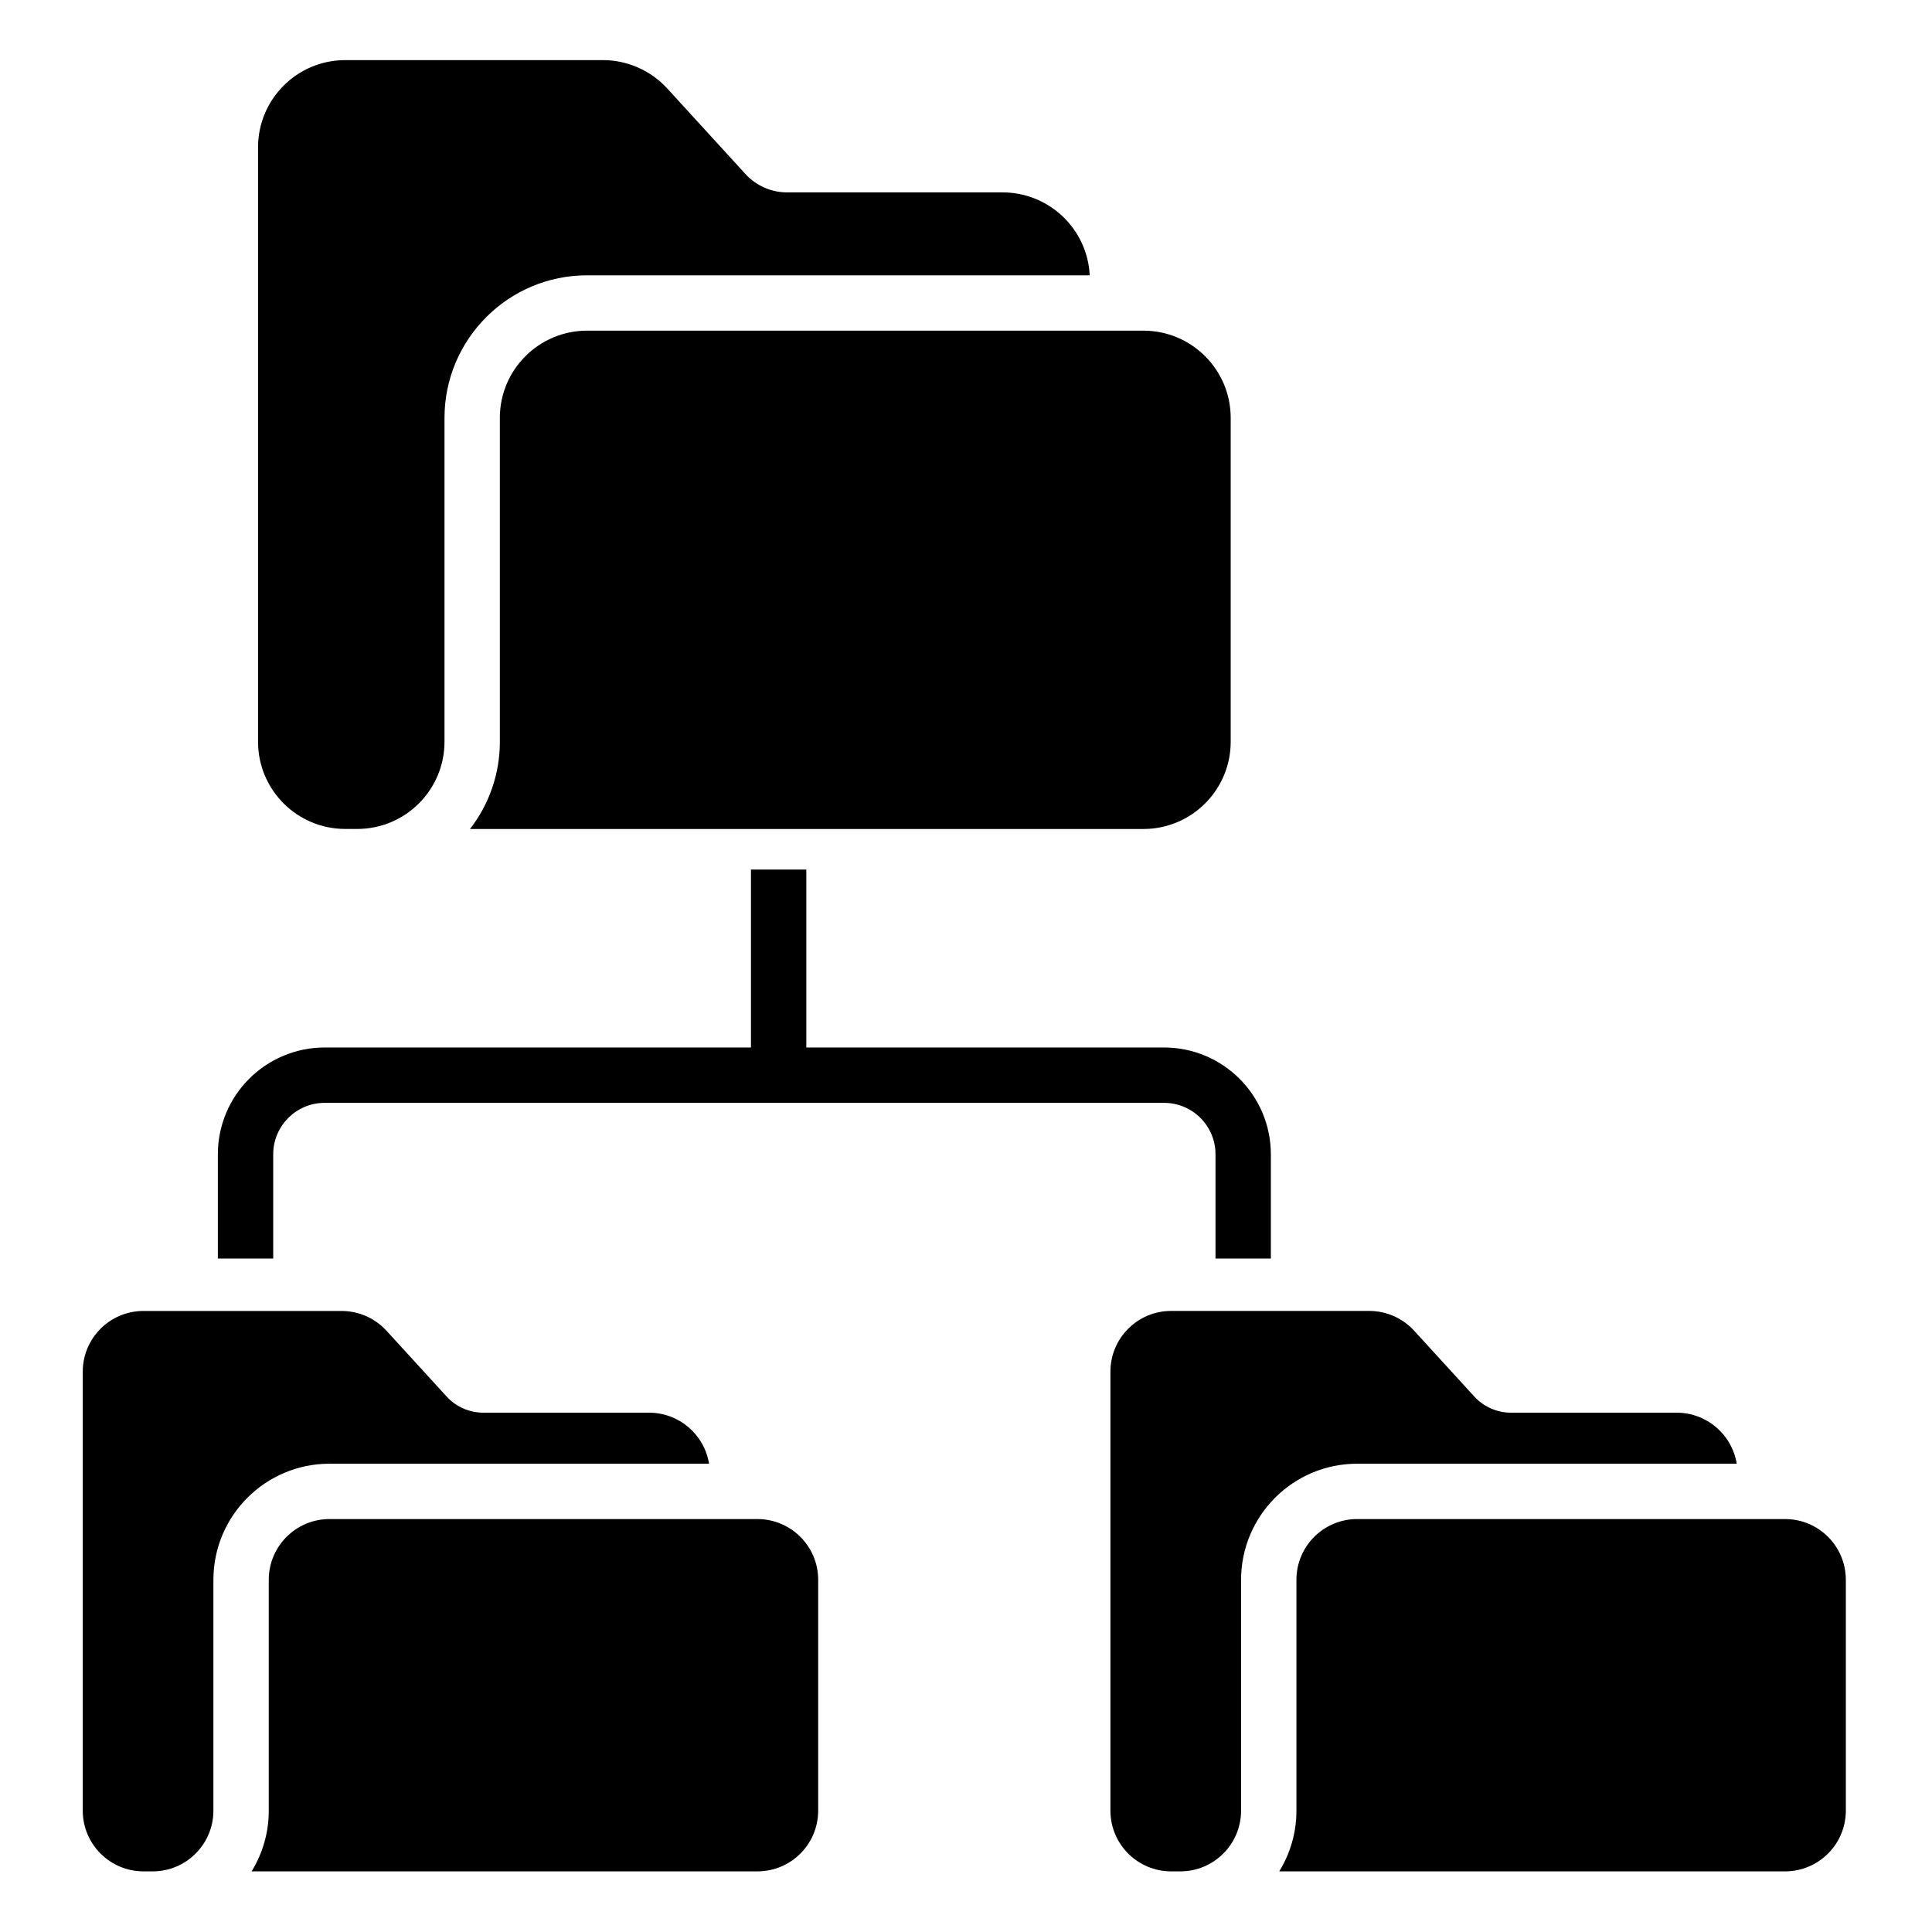
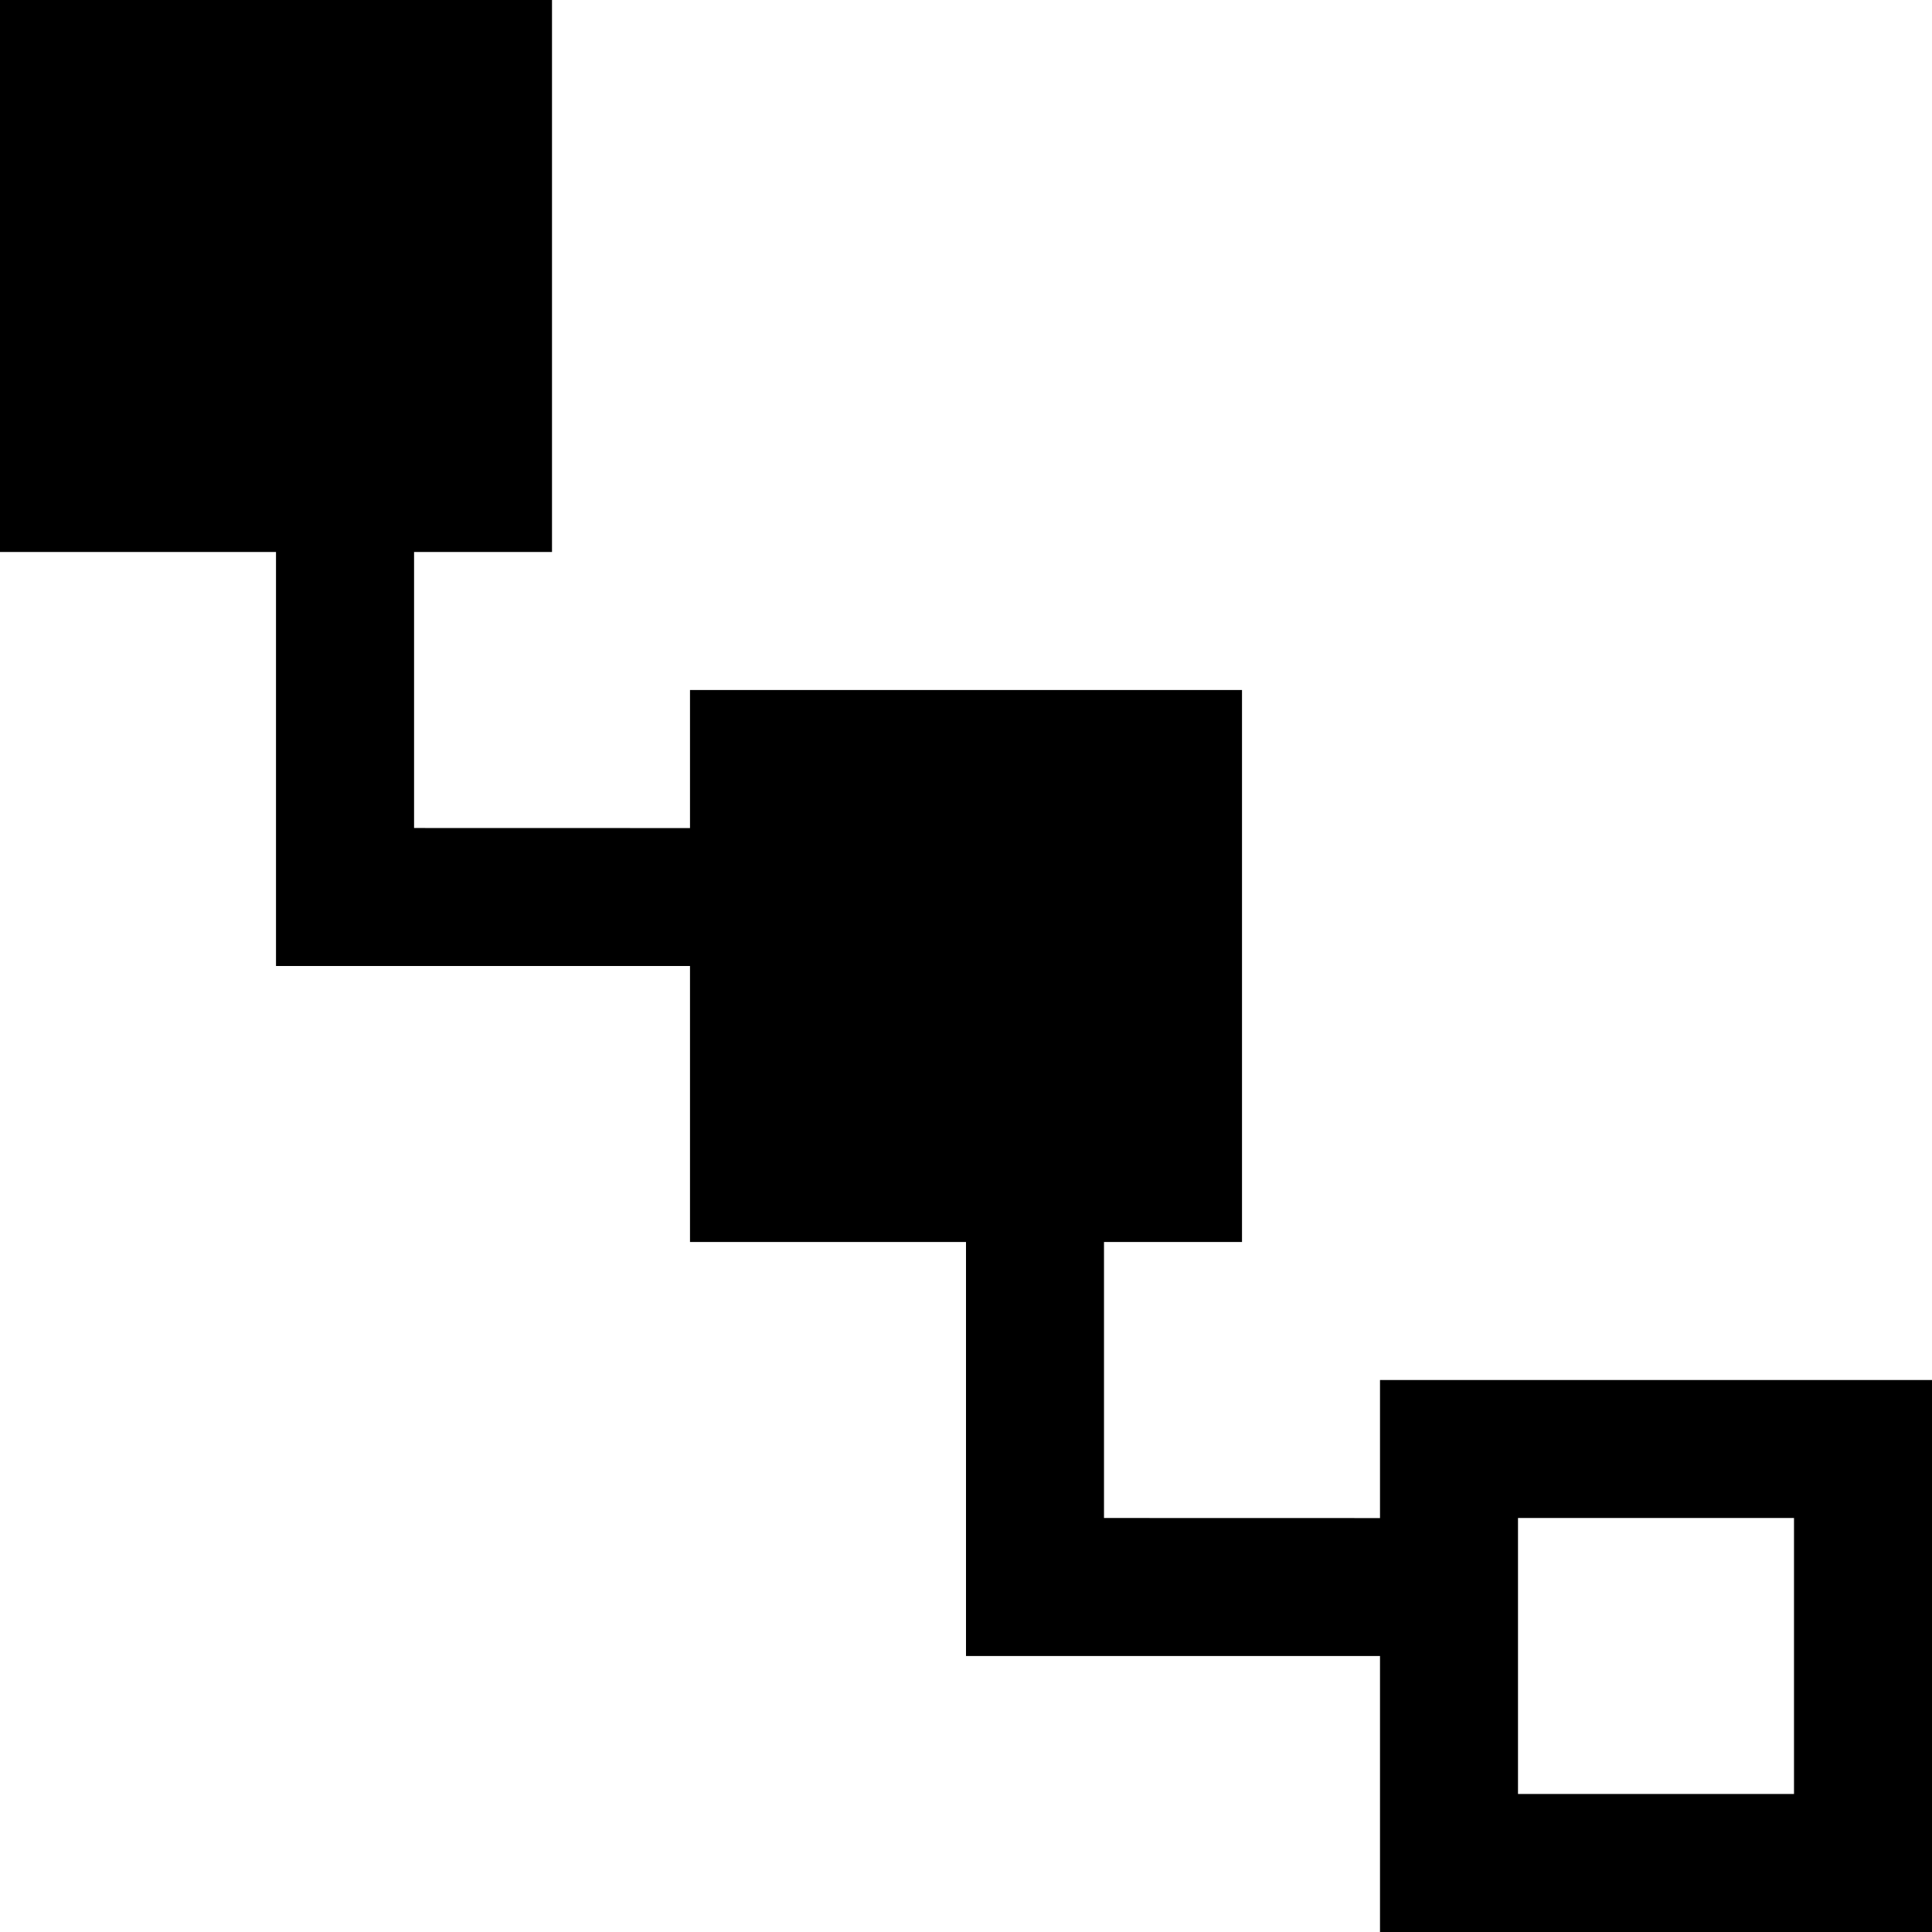
- <svg xmlns="http://www.w3.org/2000/svg" height="610pt" viewBox="-26 -19 610 610.666" width="610pt">
+ <svg xmlns="http://www.w3.org/2000/svg" version="1.1" id="Capa_1" x="0px" y="0px" viewBox="0 0 28 28" style="enable-background:new 0 0 28 28;" xml:space="preserve">
  <g fill="currentColor">
-     <path d="m375.359 378.793v-32.957c-.02-18.629-15.113-33.723-33.742-33.742h-113.09v-56.238h-17.496v56.238h-134.762c-18.629.02-33.723 15.113-33.742 33.742v32.957h17.496v-32.957c.008-8.965 7.277-16.234 16.246-16.246h265.348c8.973.012 16.234 7.281 16.246 16.246v32.957zm0 0" />
-     <path d="m290.582 41.812h-68.133c-5.004-.004-9.777-2.109-13.156-5.801l-24.719-27.043c-5.227-5.707-12.605-8.961-20.344-8.969h-81.449c-15.211.02-27.539 12.348-27.551 27.555v187.91c.012 15.211 12.34 27.535 27.551 27.551h3.824c15.211-.016 27.539-12.34 27.559-27.551v-102.398c.027-24.867 20.18-45.023 45.051-45.047h158.895c-.742-14.672-12.84-26.191-27.527-26.207zm0 0" />
-     <path d="m131.66 113.066v102.402c.008 9.977-3.312 19.68-9.434 27.559h212.875c15.219-.02 27.547-12.348 27.566-27.559v-102.402c-.02-15.211-12.348-27.535-27.566-27.551h-175.887c-15.211.016-27.543 12.34-27.555 27.551zm0 0" />
-     <path d="m197.781 443.648c-1.508-9.285-9.523-16.109-18.93-16.125h-52.418c-4.41-.004-8.625-1.863-11.605-5.121l-19.012-20.797c-3.637-3.969-8.773-6.234-14.156-6.238h-62.66c-10.582.012-19.164 8.594-19.176 19.18v138.773c.012 10.586 8.594 19.168 19.176 19.18h2.945c10.582-.012 19.164-8.594 19.176-19.18v-73c.023-20.242 16.434-36.652 36.676-36.672zm0 0" />
-     <path d="m213.098 461.145h-135.301c-10.586.012-19.164 8.59-19.18 19.176v73c.008 6.773-1.871 13.414-5.422 19.18h159.902c10.59-.012 19.164-8.594 19.18-19.18v-73c-.016-10.586-8.59-19.164-19.18-19.176zm0 0" />
-     <path d="m522.605 443.648c-1.516-9.285-9.527-16.109-18.934-16.125h-52.41c-4.414-.004-8.625-1.863-11.609-5.121l-19.016-20.805c-3.637-3.973-8.773-6.234-14.156-6.238h-62.652c-10.594.008-19.176 8.598-19.18 19.188v138.773c.008 10.586 8.59 19.168 19.18 19.18h2.938c10.59-.012 19.168-8.594 19.18-19.18v-73c.027-20.242 16.43-36.652 36.672-36.672zm0 0" />
-     <path d="m537.918 461.145h-135.301c-10.586.012-19.164 8.59-19.176 19.176v73c.008 6.773-1.871 13.414-5.434 19.18h159.906c10.594-.012 19.176-8.594 19.184-19.18v-73c-.008-10.586-8.59-19.164-19.18-19.176zm0 0" />
+     <path d="M20,20v2.001L16,22v-4h2v-8h-8v2.001L6.001,12V8H8V0H0v8h4v6h6v4h4v6h6v4h8v-8H20z M26,26h-4v-4h4   V26z" />
  </g>
</svg>
